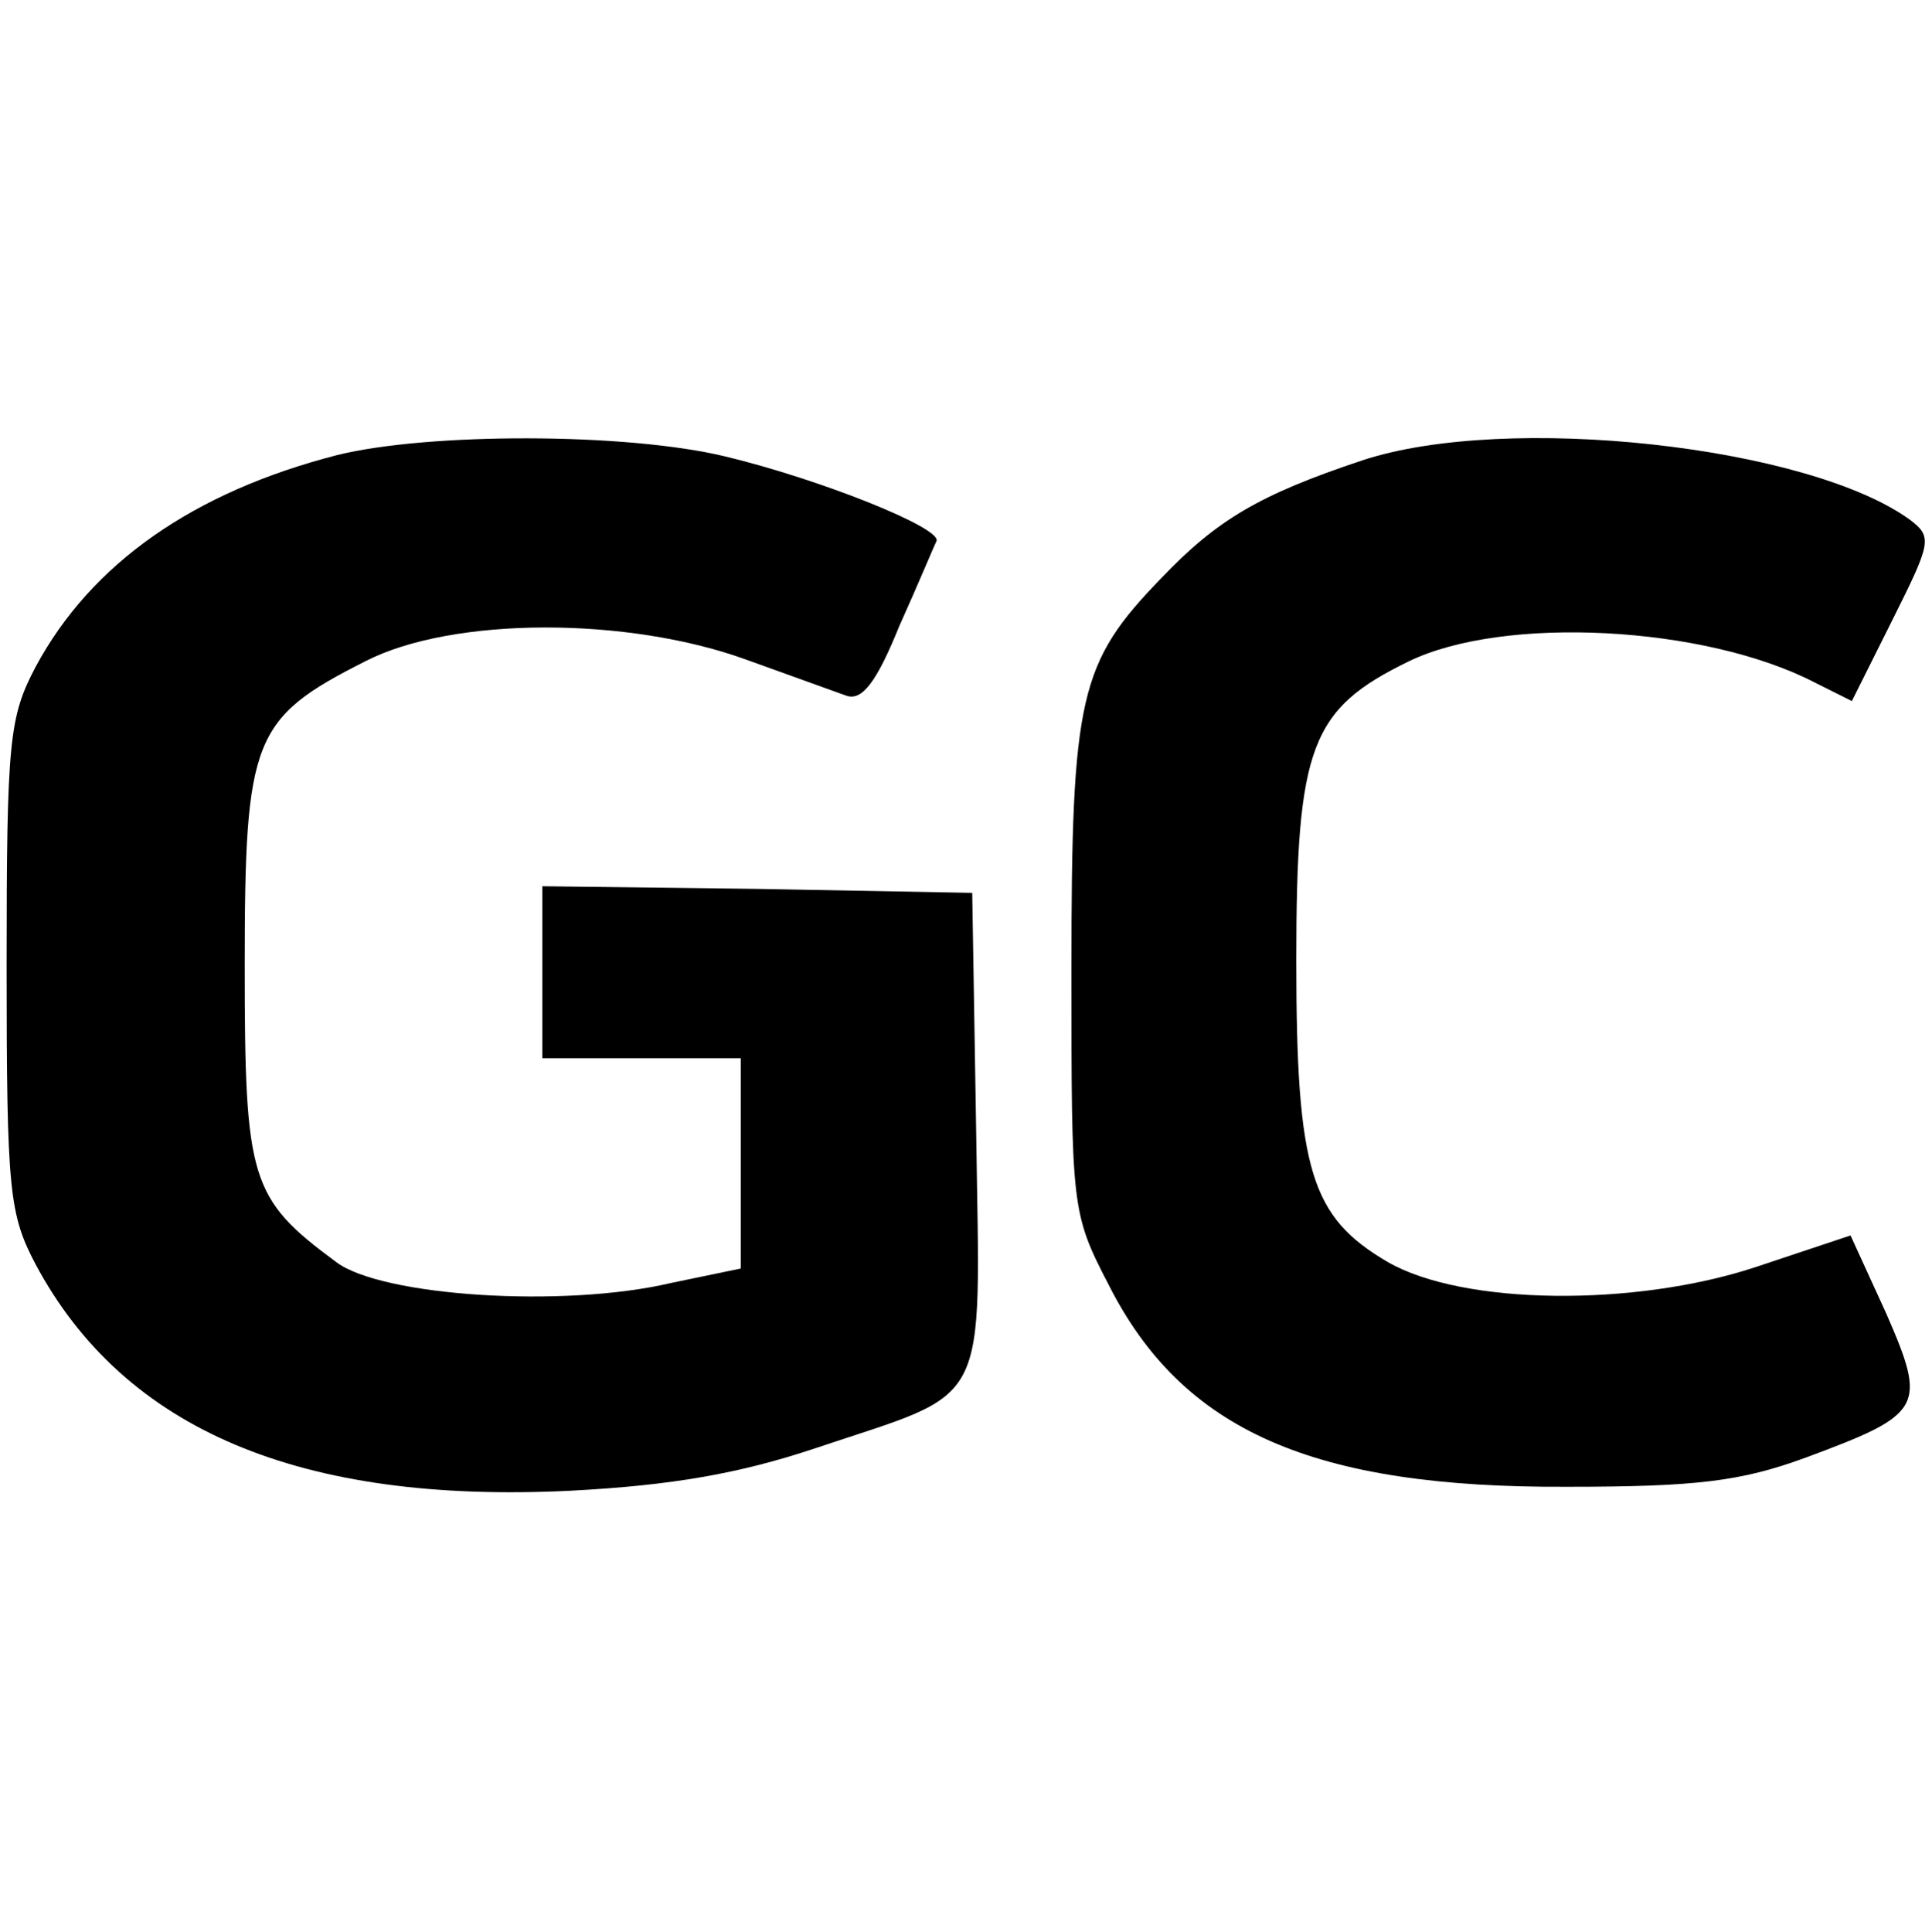
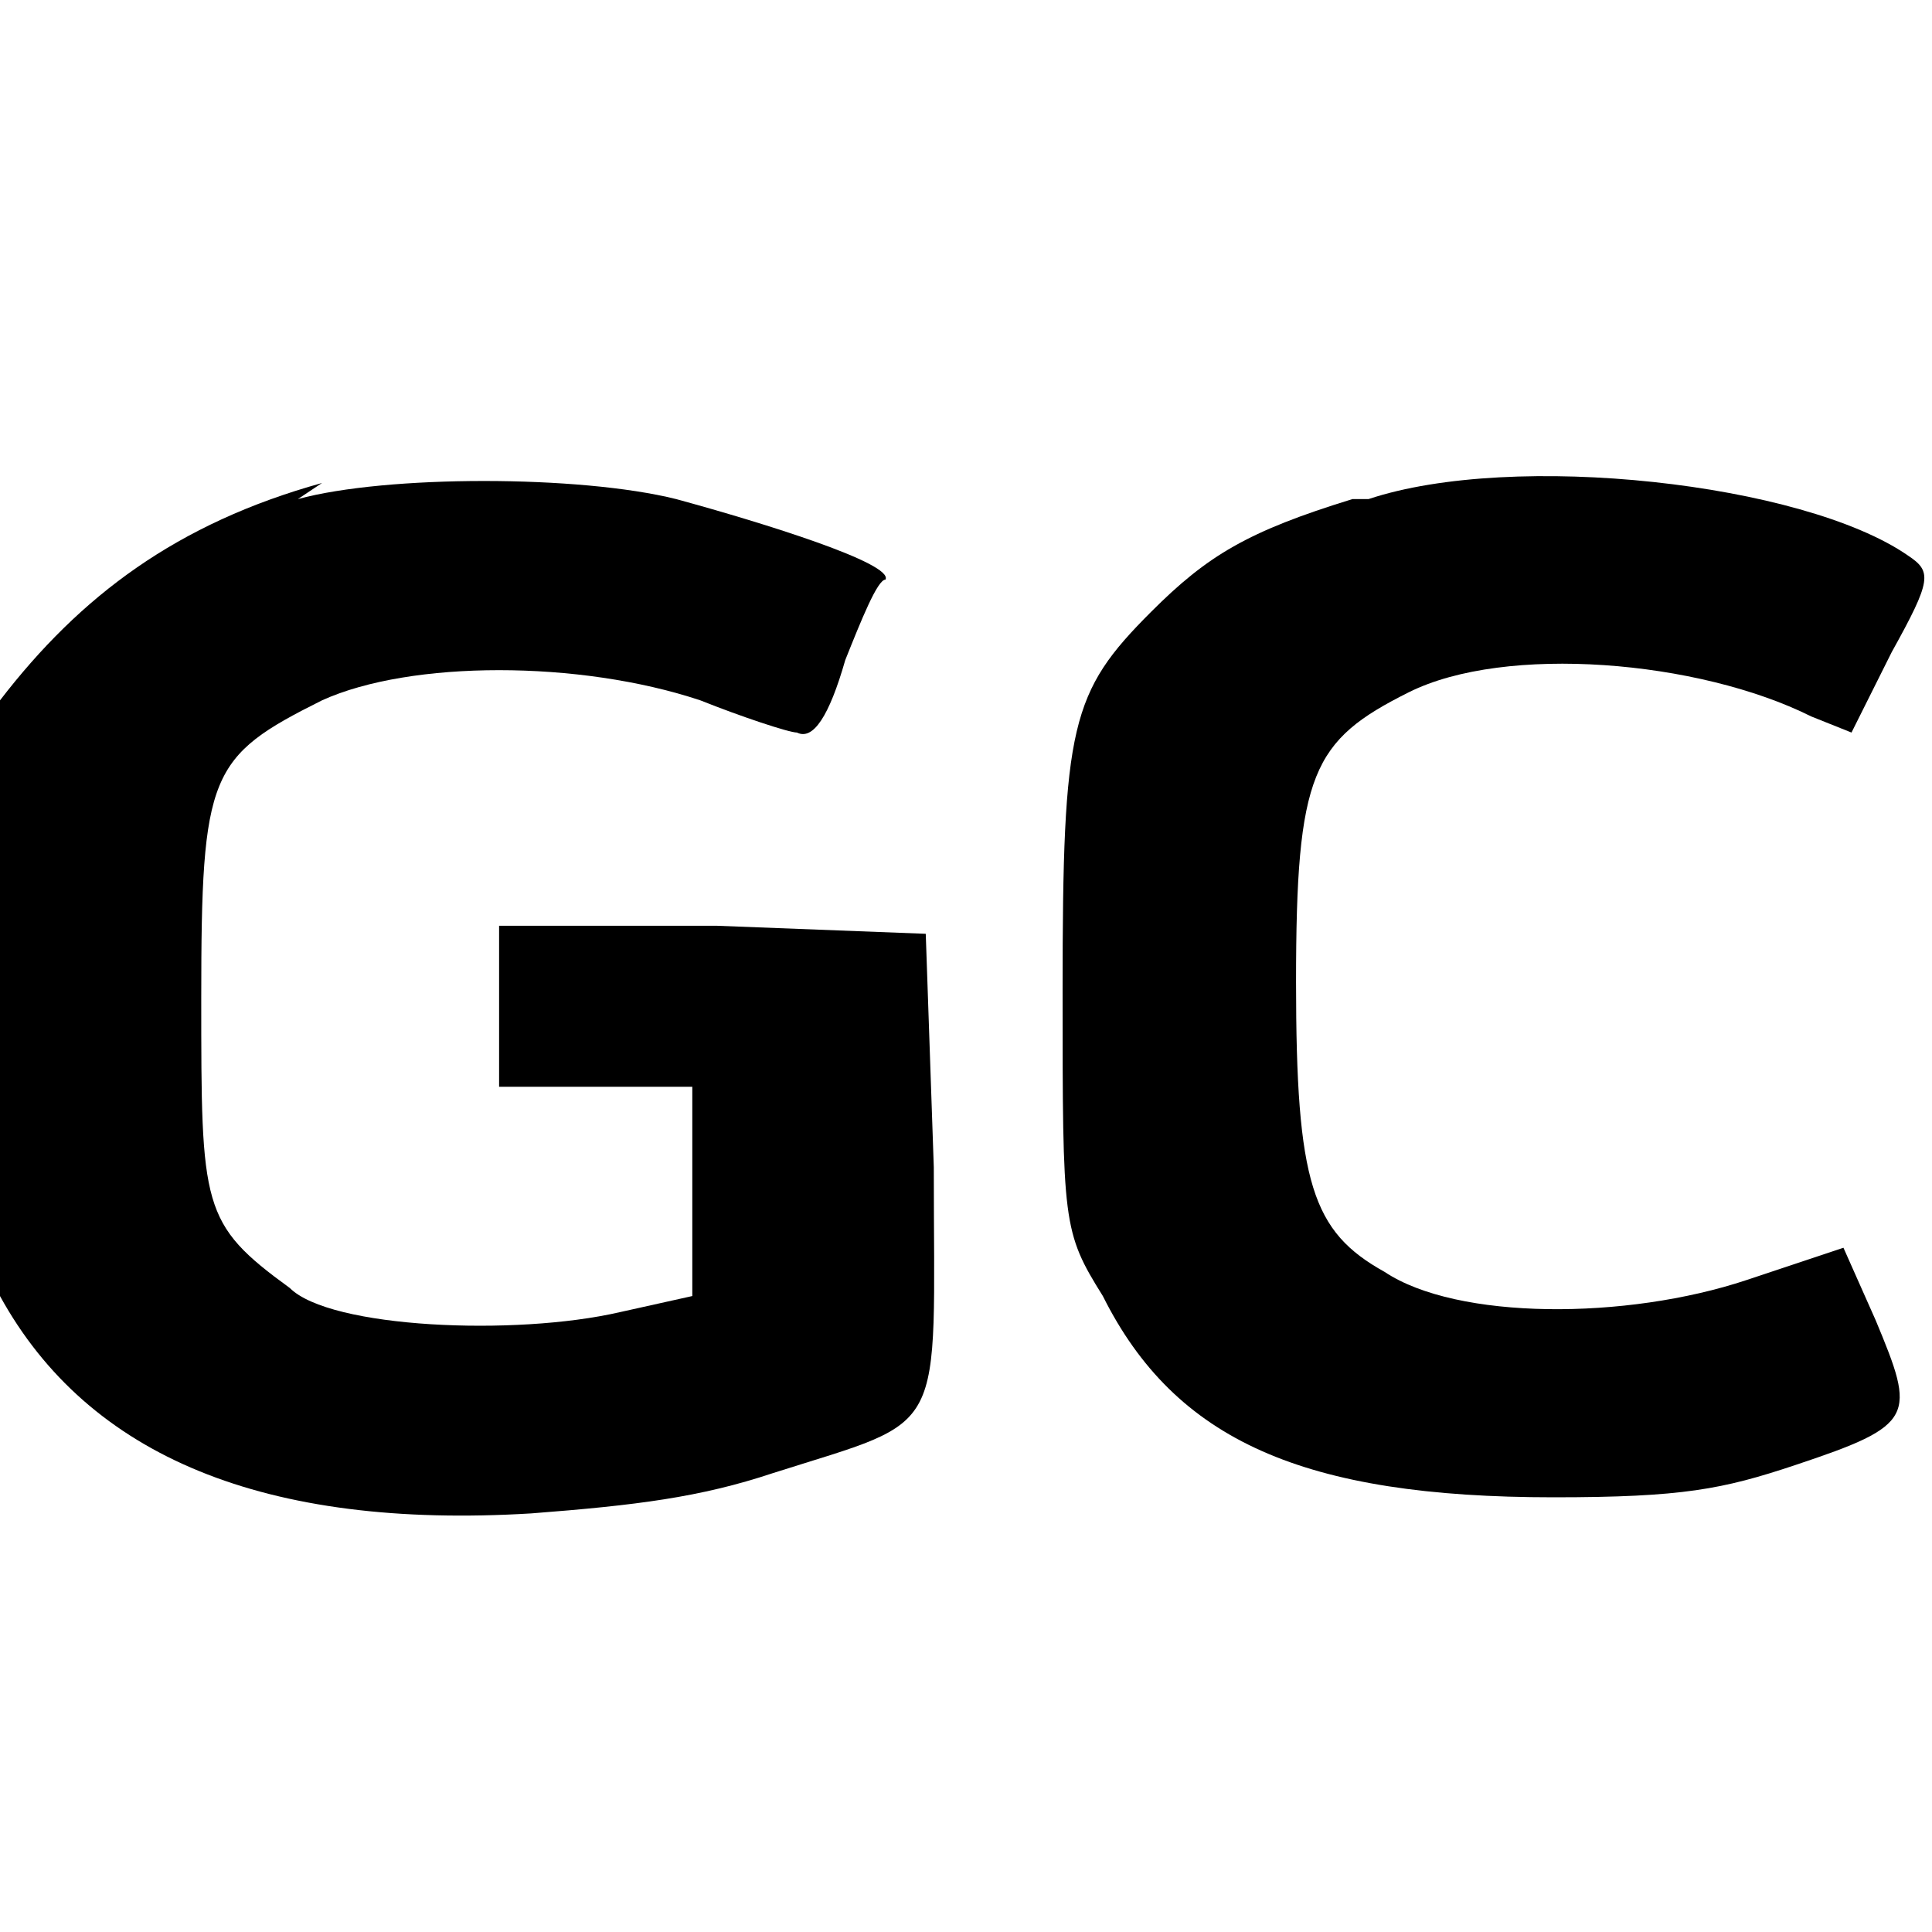
- <svg xmlns="http://www.w3.org/2000/svg" version="1.0" width="28.8pt" height="28.8pt" viewBox="0 0 146 146" preserveAspectRatio="xMidYMid meet">
-   <g transform="translate(0,146) scale(0.1,-0.1)" fill="currentColor" stroke="none">
-     <path d="M255 1116 c-109 -28 -186 -82 -228 -160 -20 -38 -22 -55 -22 -226 0 -171 2 -188 22 -226 67 -125 200 -181 404 -171 77 4 128 13 185 32 134 45 125 26 122 238 l-3 182 -162 3 -163 2 0 -65 0 -65 75 0 75 0 0 -79 0 -80 -53 -11 c-81 -19 -219 -10 -253 16 -65 48 -69 62 -69 224 0 172 6 187 91 230 66 34 199 34 289 1 33 -12 67 -24 75 -27 12 -4 23 11 40 53 14 31 26 60 28 64 4 10 -89 47 -160 64 -75 18 -224 18 -293 1z" />
-     <path d="M1030 1112 c-78 -26 -110 -45 -152 -89 -62 -64 -68 -89 -68 -296 0 -180 0 -184 28 -238 56 -111 155 -154 347 -153 97 0 131 4 180 22 89 33 92 38 61 109 l-27 59 -72 -24 c-91 -30 -221 -29 -278 4 -58 34 -69 69 -69 228 0 162 11 190 85 226 72 35 224 27 307 -16 l28 -14 31 62 c29 58 30 62 13 75 -77 56 -305 81 -414 45z" />
+ <svg xmlns="http://www.w3.org/2000/svg" version="1.0" width="24" height="24" viewBox="0 0 24 24" preserveAspectRatio="xMidYMid meet">
+   <g transform="scale(1,-1) translate(0,-24)" fill="currentColor" stroke="none">
+     <path d="M4 18c-1.8-0.5-3-1.4-4-2.7-0.3-0.6-0.4-0.9-0.4-3.7 0-2.8 0.1-3.1 0.4-3.7 1.1-2 3.3-2.9 6.6-2.7 1.3 0.1 2.1 0.2 3 0.5 2.2 0.7 2 0.4 2 3.8l-0.1 2.9-2.6 0.1-2.7 0 0-1 0-1 1.2 0 1.2 0 0-1.3 0-1.3-0.9-0.2c-1.3-0.3-3.6-0.2-4.1 0.3-1.1 0.8-1.1 1-1.1 3.6 0 2.8 0.1 3 1.5 3.7 1.1 0.5 3.2 0.5 4.7 0 0.5-0.2 1.1-0.4 1.2-0.4 0.2-0.1 0.4 0.2 0.6 0.9 0.2 0.5 0.4 1 0.5 1 0.1 0.2-1.5 0.7-2.6 1-1.2 0.3-3.6 0.3-4.7 0z" />
+     <path d="M16.8 17.8c-1.3-0.4-1.8-0.7-2.5-1.4-1-1-1.1-1.4-1.1-4.7 0-2.9 0-3 0.5-3.8 0.9-1.8 2.5-2.5 5.6-2.5 1.6 0 2.1 0.1 3 0.4 1.5 0.5 1.5 0.6 1 1.8l-0.4 0.9-1.2-0.4c-1.5-0.5-3.6-0.5-4.5 0.1-0.9 0.5-1.1 1.1-1.1 3.6 0 2.6 0.2 3 1.4 3.6 1.2 0.6 3.6 0.4 5-0.3l0.5-0.2 0.5 1c0.5 0.9 0.5 1 0.2 1.2-1.3 0.9-4.9 1.3-6.7 0.7z" />
  </g>
</svg>
